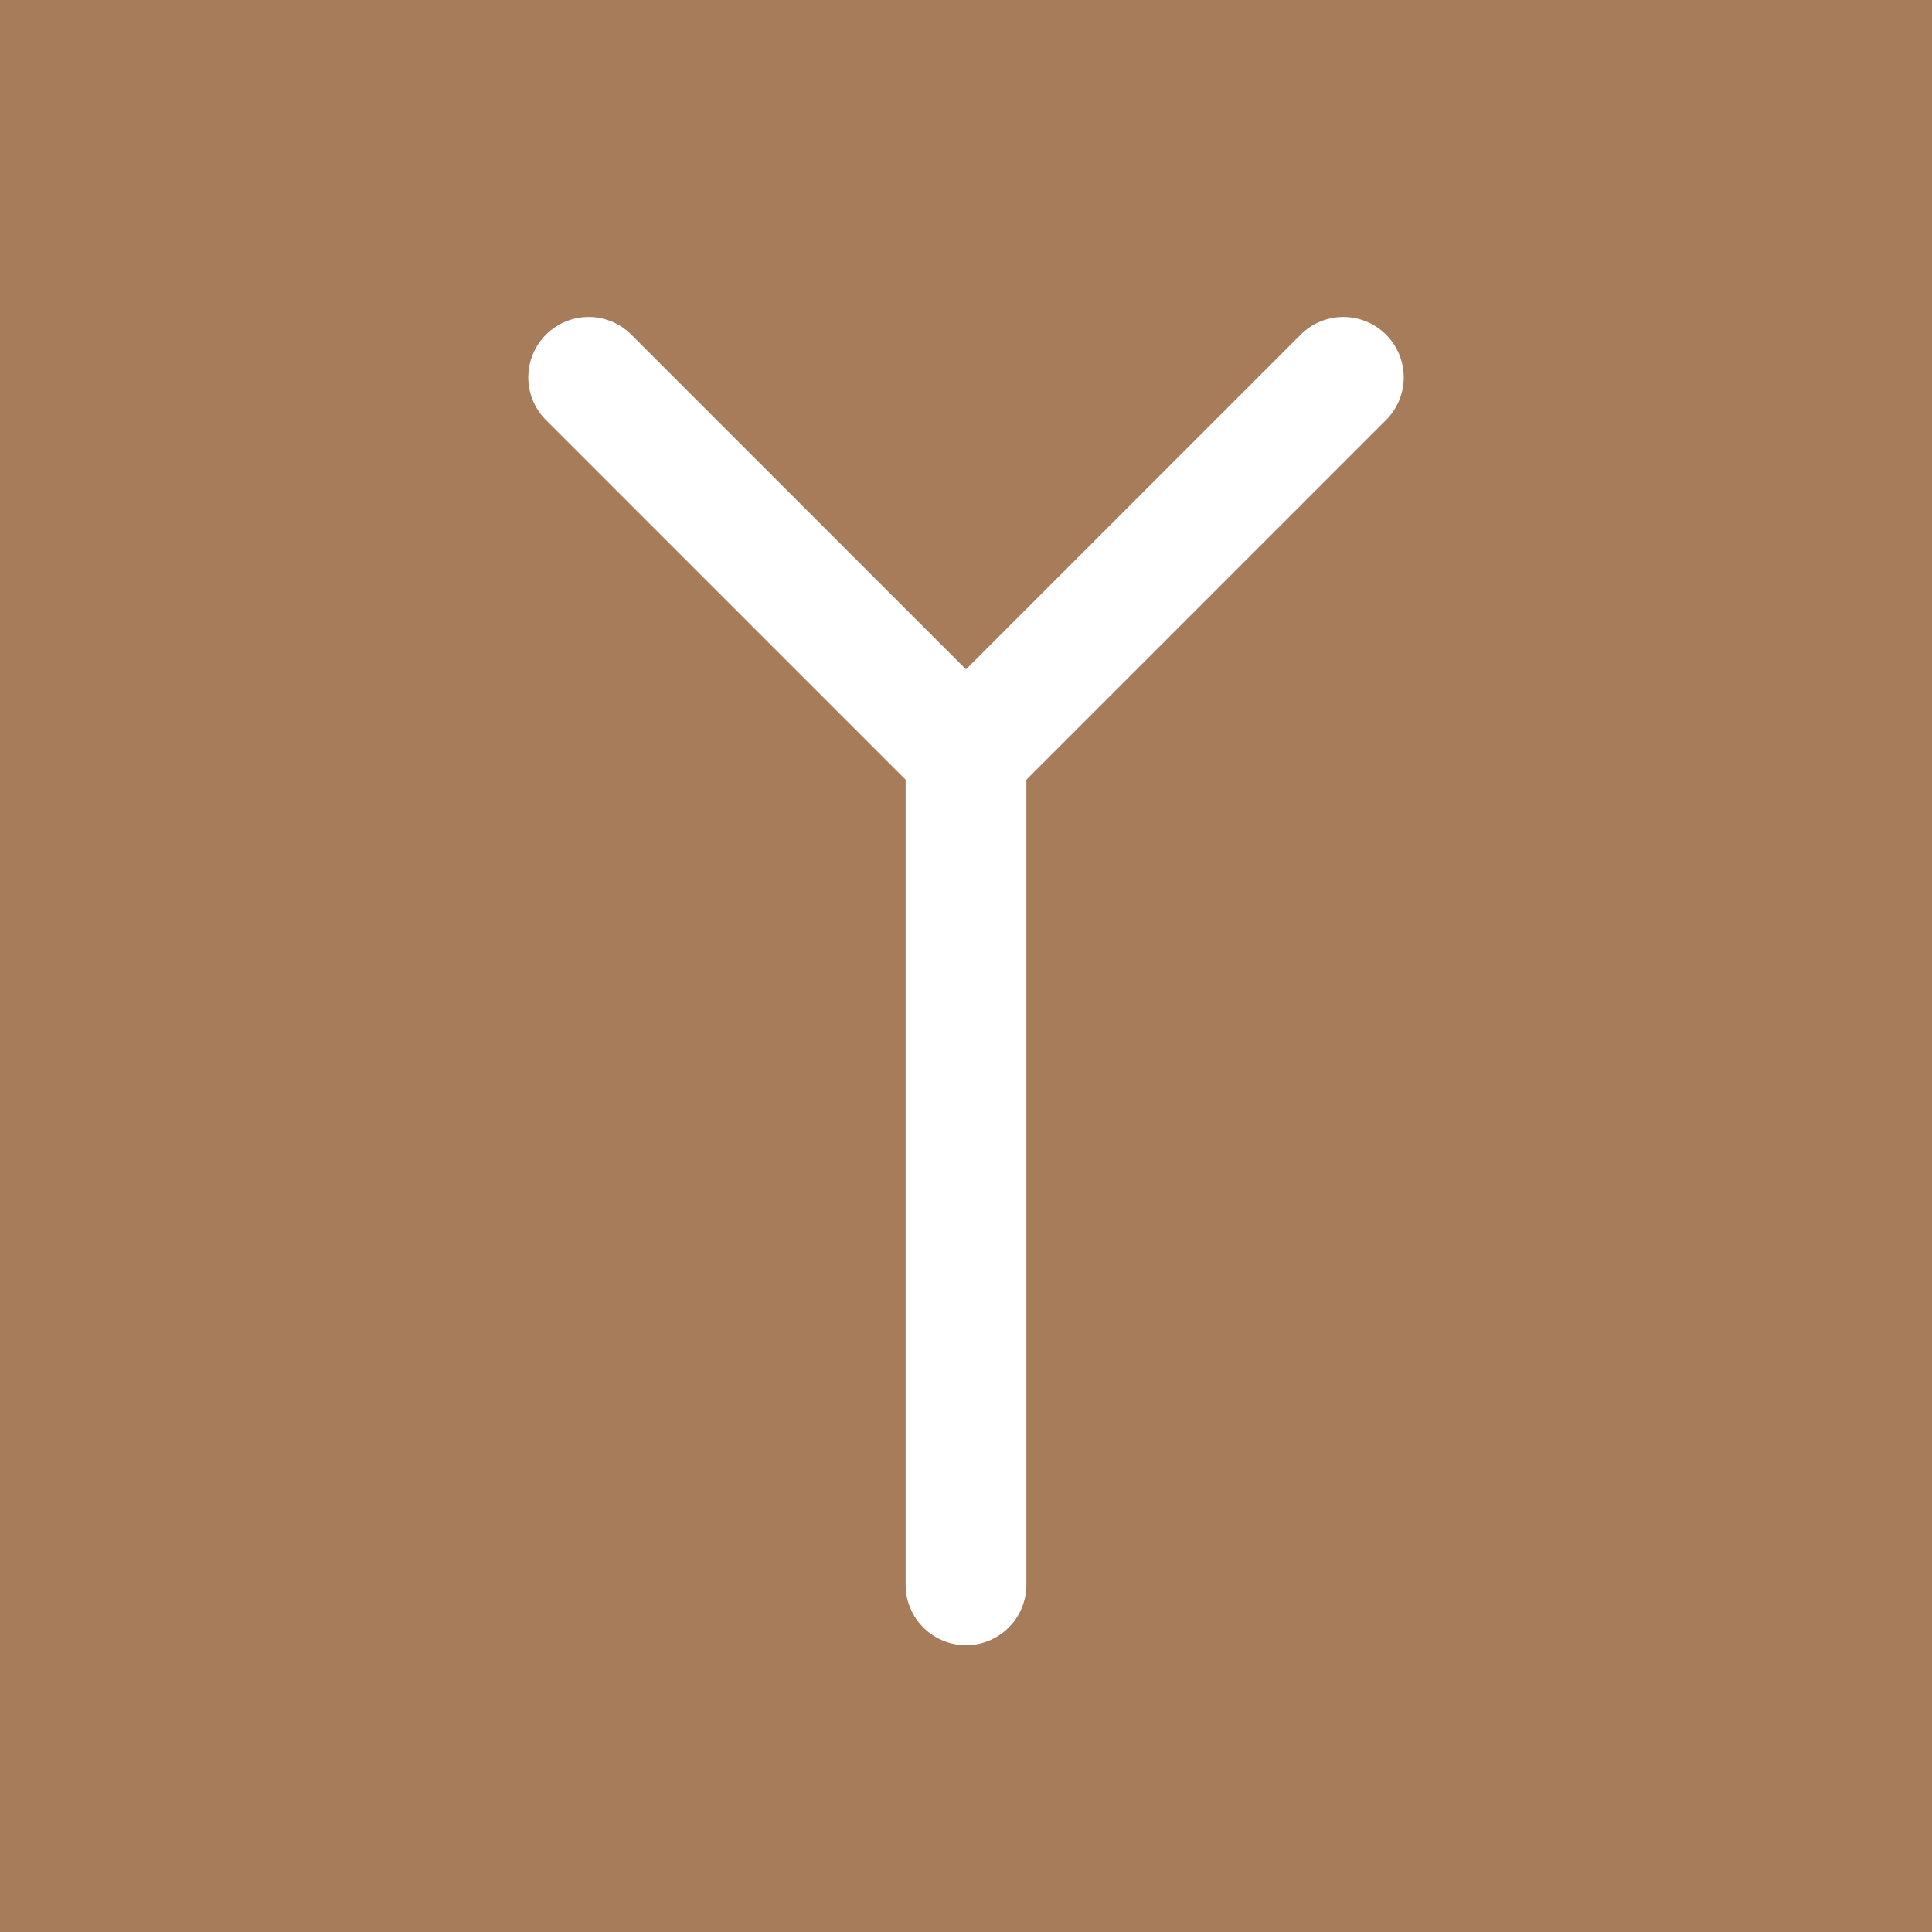
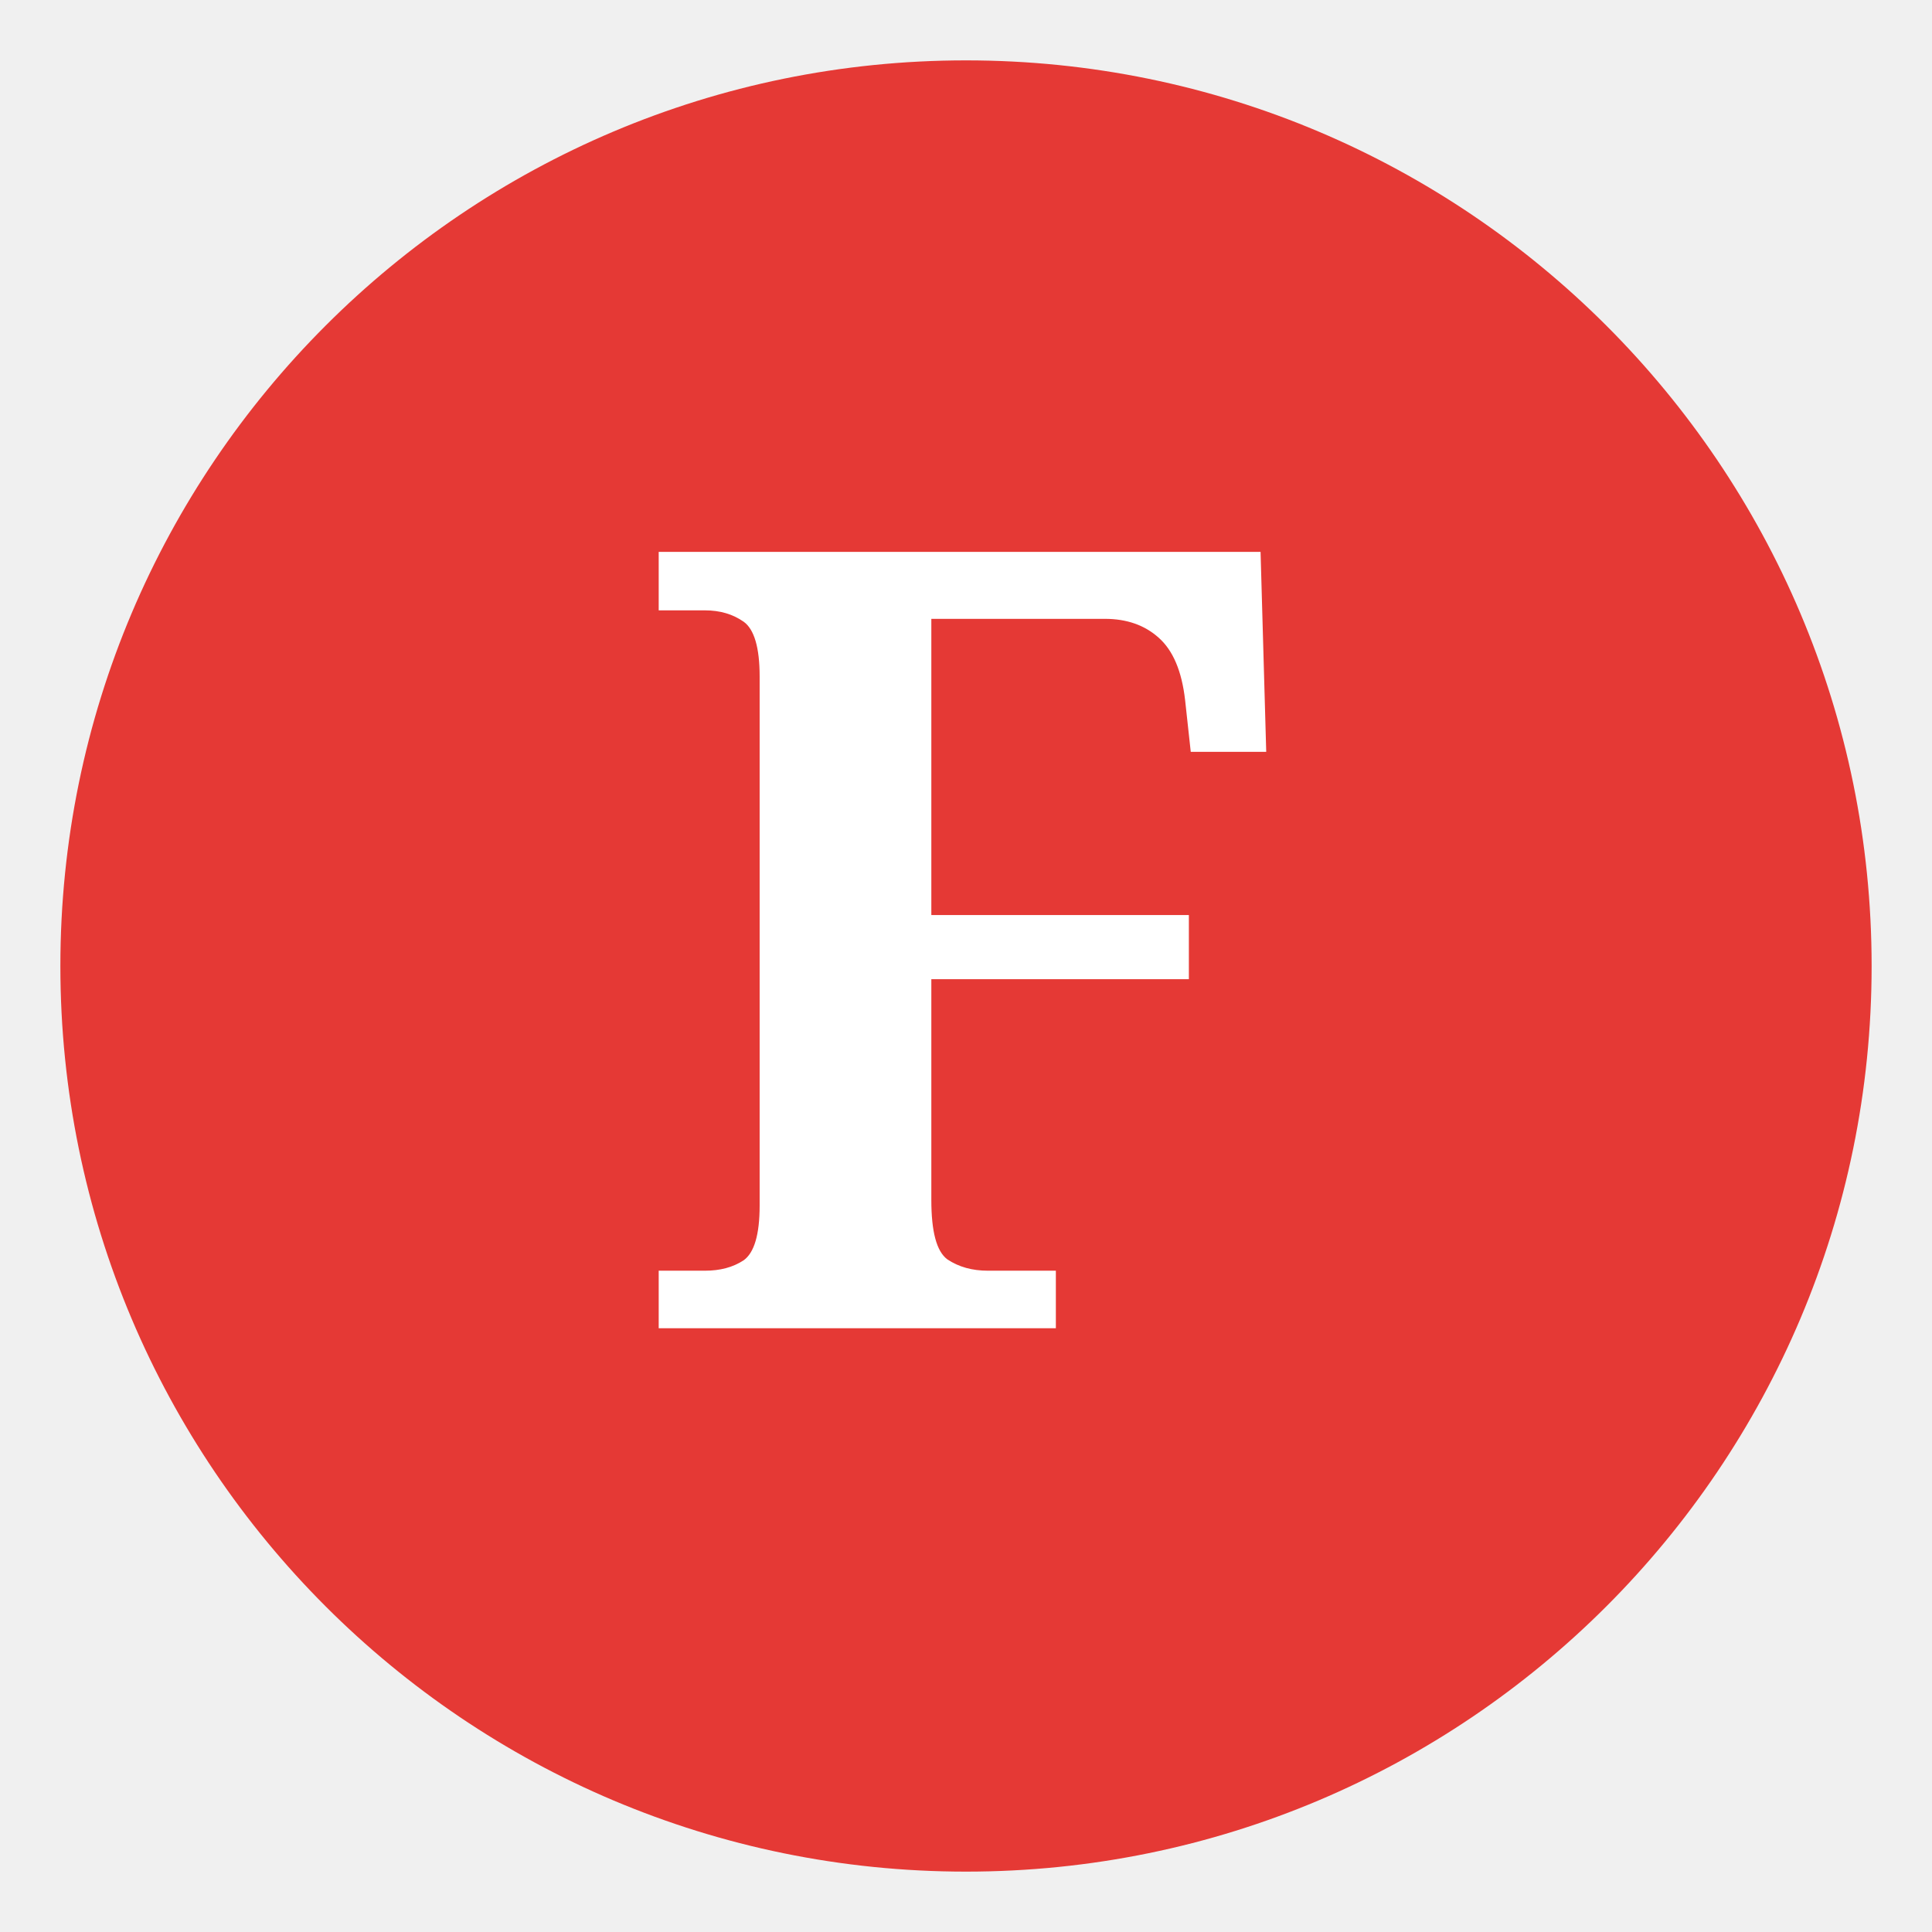
- <svg xmlns="http://www.w3.org/2000/svg" viewBox="0 0 512 512">
-   <rect width="512" height="512" fill="#A67C5B" />
-   <g fill="none" stroke="#FFFFFF" stroke-width="32" stroke-linecap="round" stroke-linejoin="round">
-     <line x1="256" y1="420" x2="256" y2="200" />
-     <line x1="256" y1="200" x2="156" y2="100" />
-     <line x1="256" y1="200" x2="356" y2="100" />
-   </g>
+ <svg xmlns="http://www.w3.org/2000/svg" width="32" height="32" viewBox="0 0 32 32">
+   <circle cx="16" cy="16" r="15" fill="#E53935" />
+   <text x="16" y="22" font-family="Georgia, serif" font-size="18" font-weight="700" fill="#ffffff" text-anchor="middle">F</text>
</svg>
